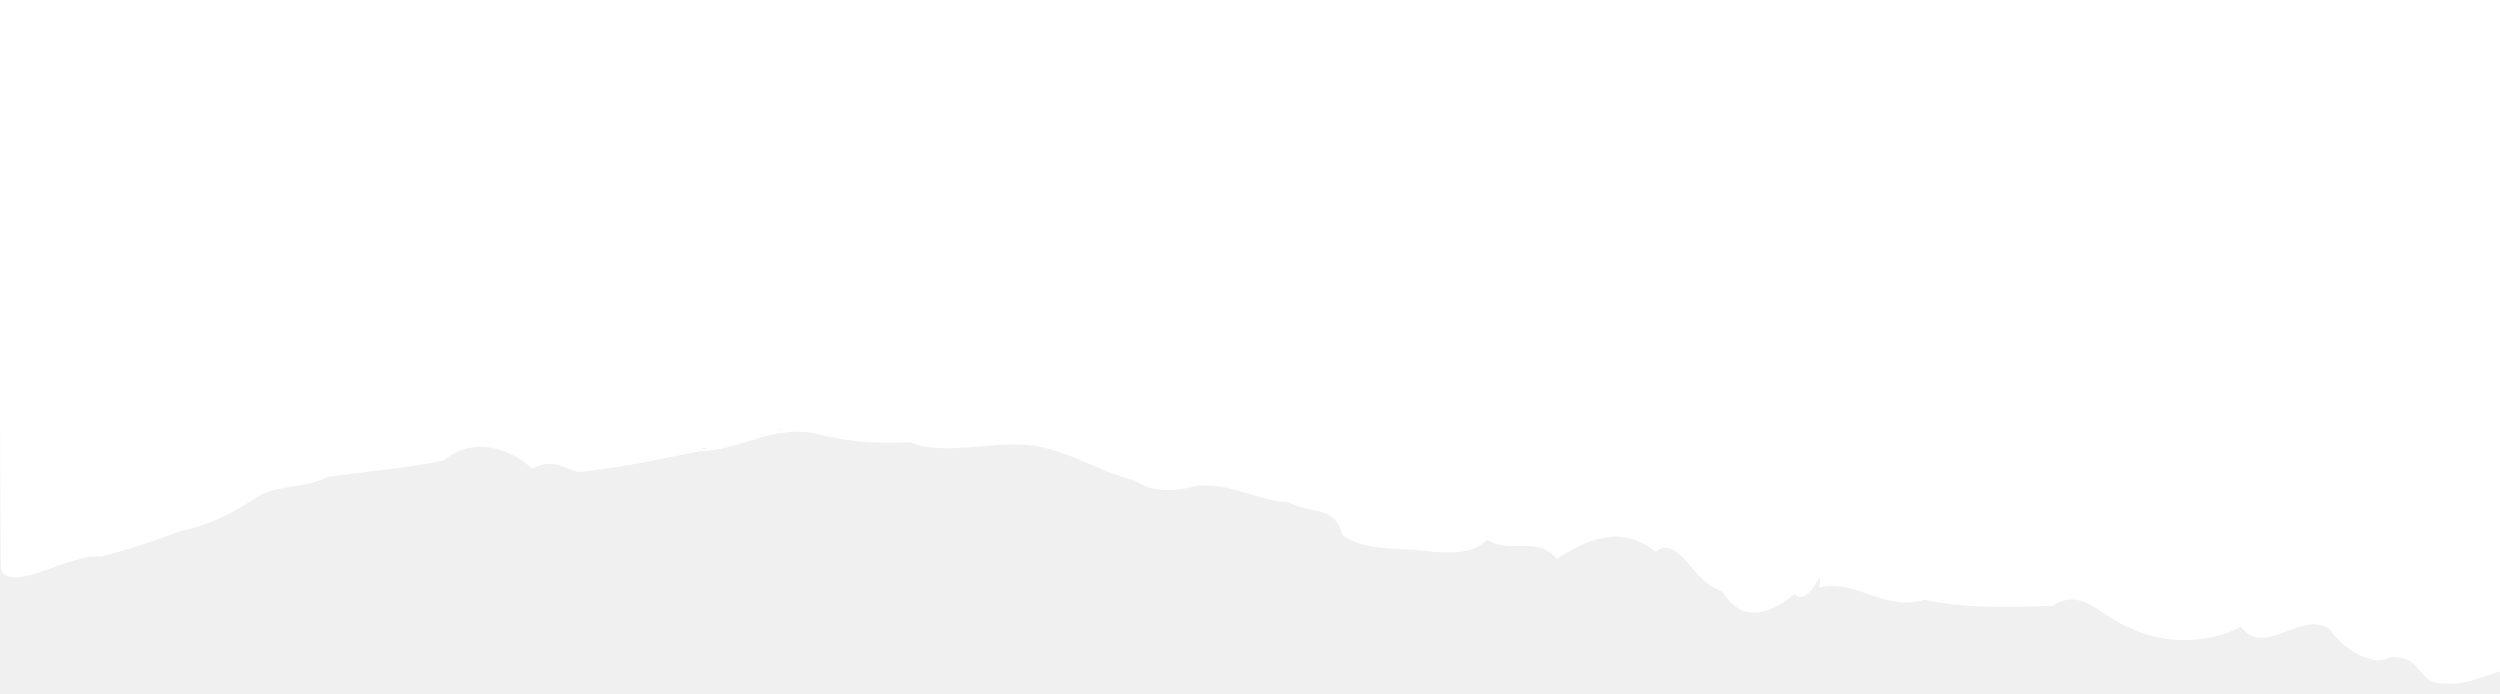
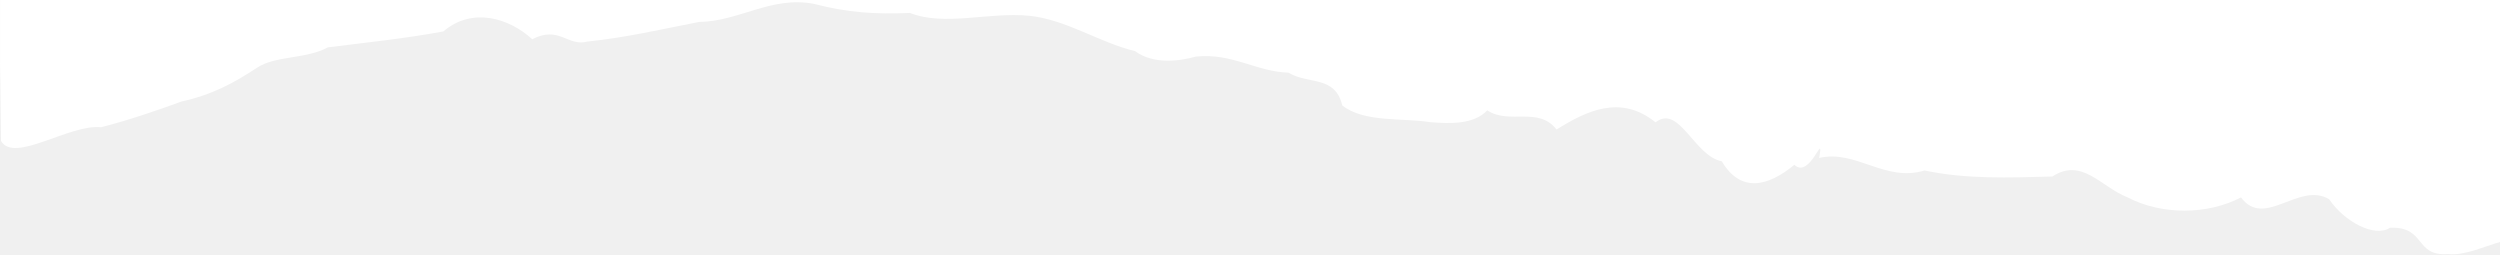
- <svg xmlns="http://www.w3.org/2000/svg" width="459.052mm" height="127.265mm" viewBox="0 0 459.052 127.265" version="1.1" id="svg1" xml:space="preserve">
+ <svg xmlns="http://www.w3.org/2000/svg" width="459.065mm" height="46.689mm" viewBox="0 0 459.065 46.689" version="1.1" id="svg1" xml:space="preserve">
  <defs id="defs1" />
-   <path style="fill:#ffffff" d="m 449.43,125.491 c -6.108,0.449 -3.934,-5.096 -10.581,-4.825 -2.804,1.868 -8.397,-1.117 -11.172,-5.241 -5.548,-3.298 -11.856,5.491 -16.187,-0.331 -6.149,3.223 -14.586,3.268 -20.862,-0.025 -4.842,-1.894 -8.339,-7.361 -13.778,-3.814 -7.892,0.218 -15.811,0.521 -23.46,-1.107 -7.276,2.219 -12.565,-3.876 -19.354,-2.297 0.957,-5.399 -1.639,4.004 -4.558,1.259 -4.87,4.012 -9.847,5.207 -13.329,-0.649 -5.035,-0.939 -7.845,-10.563 -12.158,-7.15 -6.424,-5.185 -12.699,-2.105 -18.179,1.319 -3.347,-4.32 -8.68,-0.835 -12.725,-3.522 -2.503,2.647 -6.908,2.46 -10.503,2.166 -5.048,-0.804 -12.142,0.098 -16.119,-3.068 -1.33,-5.568 -6.164,-3.782 -9.881,-6.018 -5.873,-0.166 -10.395,-3.662 -16.997,-2.953 -3.045,0.849 -7.782,1.484 -11.177,-1.003 -6.609,-1.598 -12.56,-5.766 -19.447,-6.495 -7.492,-0.71 -15.52,1.986 -21.888,-0.514 -6.504,0.272 -11.457,-0.072 -17.64,-1.67 -7.814,-1.499 -13.733,3.24 -21.106,3.323 -6.999,1.363 -13.352,2.866 -20.476,3.602 -3.631,0.983 -5.184,-3.002 -10.132,-0.423 -4.198,-3.88 -11.019,-5.981 -16.315,-1.44 -6.919,1.295 -14.405,2.061 -21.238,2.93 -3.839,2.144 -9.62,1.515 -12.914,3.694 -4.312,2.838 -8.265,4.994 -13.947,6.25 -4.365,1.598 -9.673,3.426 -14.762,4.723 C 12.732,101.588 2.571,108.918 0.172,104.718 -0.15,69.814 0.058,34.906 -4e-5,0 l 459.052,4e-6 1e-5,123.282 c -3.166,0.893 -6.453,2.543 -9.623,2.209 z M 129.844,82.368 c -2.049,-0.412 -0.393,0.426 0,0 z m 13.753,-3.417 c -0.974,-0.3 -0.486,0.461 0,0 z" id="path1" />
+   <path style="fill:#ffffff" d="m 449.443,46.646 c -6.108,0.449 -3.934,-5.096 -10.581,-4.825 -2.804,1.868 -8.397,-1.117 -11.172,-5.241 -5.548,-3.298 -11.856,5.491 -16.187,-0.331 -6.149,3.223 -14.586,3.268 -20.862,-0.025 -4.842,-1.894 -8.339,-7.361 -13.778,-3.814 -7.892,0.218 -15.811,0.521 -23.46,-1.107 -7.276,2.219 -12.565,-3.876 -19.354,-2.297 0.957,-5.399 -1.639,4.004 -4.558,1.259 -4.87,4.012 -9.847,5.207 -13.329,-0.649 -5.035,-0.939 -7.845,-10.563 -12.158,-7.15 -6.424,-5.185 -12.699,-2.105 -18.179,1.319 -3.347,-4.32 -8.68,-0.835 -12.725,-3.522 -2.503,2.647 -6.908,2.46 -10.503,2.166 -5.048,-0.804 -12.142,0.098 -16.119,-3.068 -1.33,-5.568 -6.164,-3.782 -9.881,-6.018 -5.873,-0.166 -10.395,-3.662 -16.997,-2.953 -3.045,0.849 -7.782,1.484 -11.177,-1.003 -6.609,-1.598 -12.56,-5.766 -19.447,-6.495 -7.492,-0.71 -15.52,1.986 -21.888,-0.514 -6.504,0.272 -11.457,-0.072 -17.64,-1.67 -7.814,-1.499 -13.733,3.24 -21.106,3.323 -6.999,1.363 -13.352,2.866 -20.476,3.602 -3.631,0.983 -5.184,-3.002 -10.132,-0.423 -4.198,-3.88 -11.019,-5.981 -16.315,-1.44 -6.919,1.295 -14.405,2.061 -21.238,2.93 -3.839,2.144 -9.62,1.515 -12.914,3.694 -4.312,2.838 -8.265,4.994 -13.947,6.25 -4.365,1.598 -9.673,3.426 -14.762,4.723 -5.813,-0.624 -15.974,6.705 -18.372,2.506 -0.322,-34.904 -0.114,9.033 -0.173,-25.873 L 459.065,4e-6 l 1e-5,44.436 c -3.166,0.893 -6.453,2.543 -9.623,2.209 z" id="path1" />
</svg>
